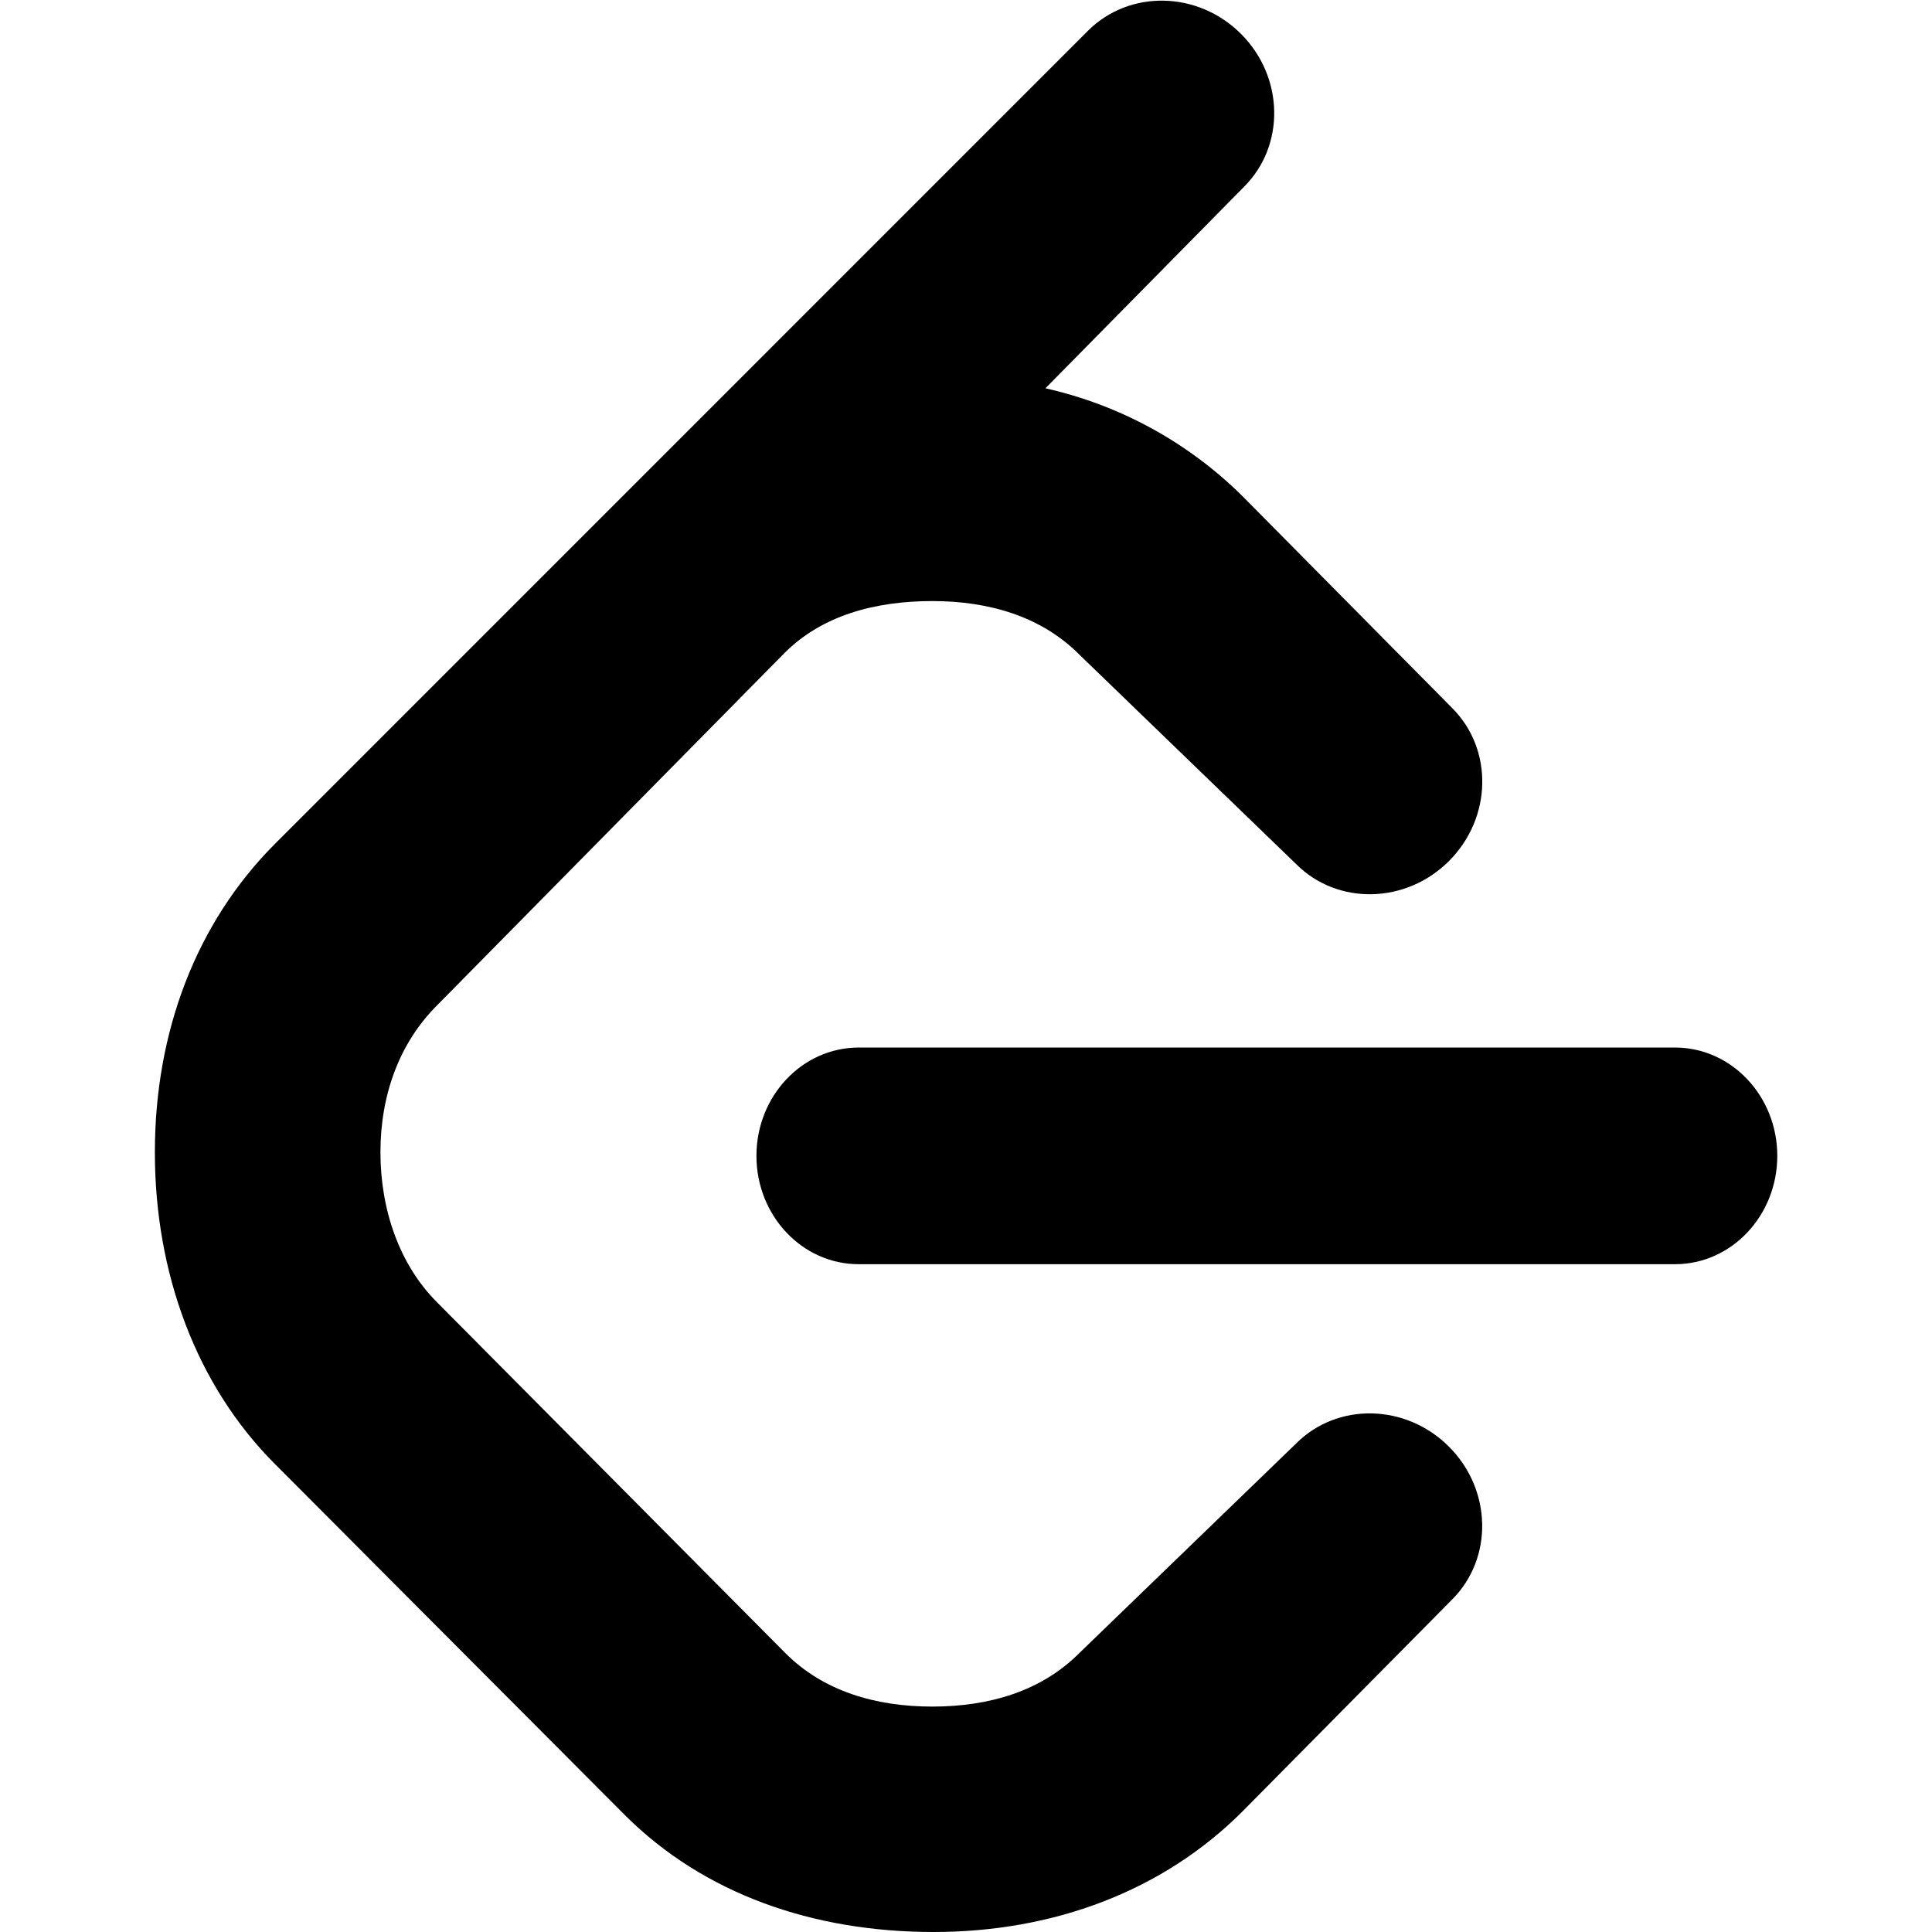
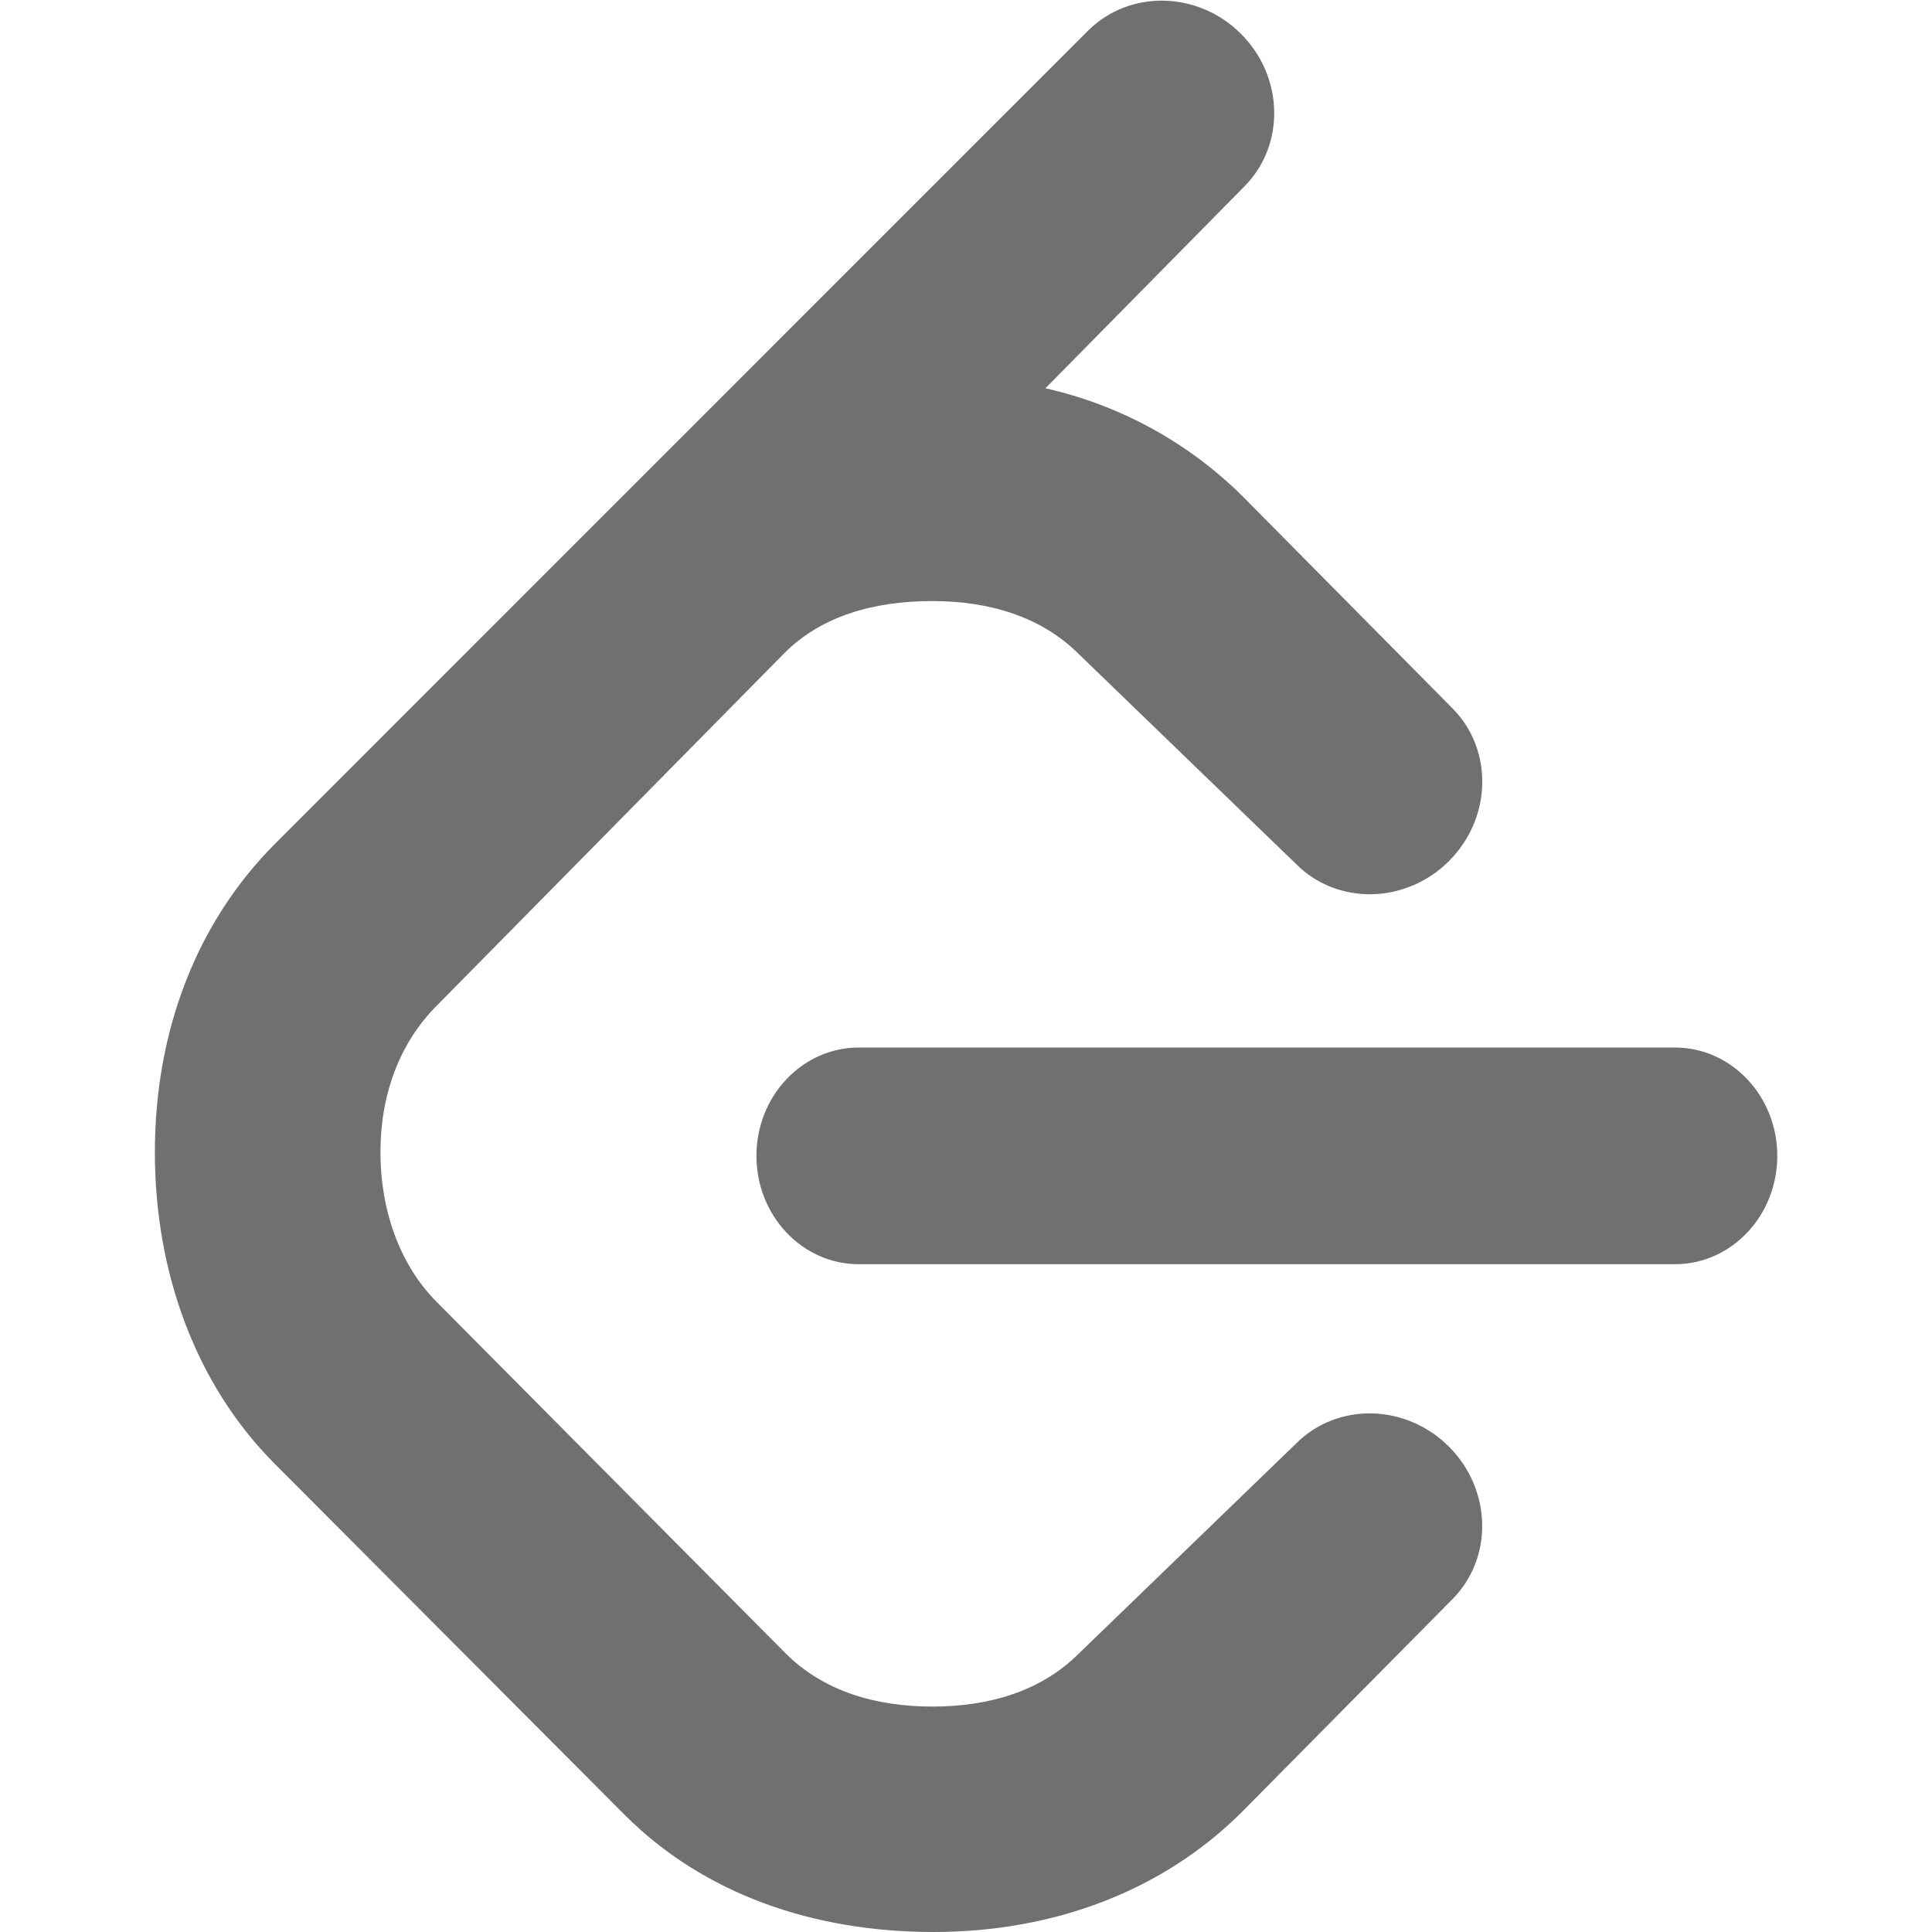
- <svg xmlns="http://www.w3.org/2000/svg" t="1669296336831" class="icon" viewBox="0 0 1024 1024" version="1.1" p-id="2860" width="200" height="200">
-   <path d="M686.969 765.086l-115.04 111.201c-19.877 19.92-47.389 28.237-77.759 28.237s-57.882-8.318-77.802-28.237l-184.78-186.102c-19.92-19.92-29.944-49.053-29.944-79.466s10.024-57.882 29.944-77.802l184.225-186.827c19.92-19.92 47.986-27.512 78.357-27.512s57.882 8.318 77.759 28.237l115.04 111.158c21.924 21.967 58.224 21.199 81.044-1.621 22.82-22.863 23.588-59.162 1.664-81.086l-111.286-112.438a215.619 215.619 0 0 0-104.291-57.029l105.229-106.765c22.01-21.924 21.242-58.266-1.578-81.086-22.82-22.82-59.162-23.545-81.129-1.621l-430.812 430.854c-41.844 41.887-63.726 99.684-63.726 163.58 0 63.897 21.882 123.485 63.726 165.287l185.42 186.017c41.844 41.759 99.684 61.935 163.538 61.935s121.694-21.839 163.58-63.726l111.286-112.48c21.924-21.924 21.157-58.224-1.664-81.044s-59.119-23.588-81.001-1.664z m200.861-209.861H455.099c-29.944 0-54.171 25.763-54.171 57.413s24.228 57.413 54.171 57.413h432.731c29.901 0 54.171-25.763 54.171-57.413s-24.27-57.413-54.171-57.413z" p-id="2861" />
+ <svg xmlns="http://www.w3.org/2000/svg" t="1669342058034" class="icon" viewBox="0 0 1024 1024" version="1.1" p-id="1950" width="200" height="200">
+   <path d="M686.969 765.086l-115.04 111.201c-19.877 19.92-47.389 28.237-77.759 28.237s-57.882-8.318-77.802-28.237l-184.78-186.102c-19.92-19.92-29.944-49.053-29.944-79.466s10.024-57.882 29.944-77.802l184.225-186.827c19.92-19.92 47.986-27.512 78.357-27.512s57.882 8.318 77.759 28.237l115.04 111.158c21.924 21.967 58.224 21.199 81.044-1.621 22.82-22.863 23.588-59.162 1.664-81.086l-111.286-112.438a215.619 215.619 0 0 0-104.291-57.029l105.229-106.765c22.01-21.924 21.242-58.266-1.578-81.086-22.82-22.82-59.162-23.545-81.129-1.621l-430.812 430.854c-41.844 41.887-63.726 99.684-63.726 163.58 0 63.897 21.882 123.485 63.726 165.287l185.42 186.017c41.844 41.759 99.684 61.935 163.538 61.935s121.694-21.839 163.58-63.726l111.286-112.48c21.924-21.924 21.157-58.224-1.664-81.044s-59.119-23.588-81.001-1.664z m200.861-209.861H455.099c-29.944 0-54.171 25.763-54.171 57.413s24.228 57.413 54.171 57.413h432.731c29.901 0 54.171-25.763 54.171-57.413s-24.27-57.413-54.171-57.413z" p-id="1951" fill="#707070" />
</svg>
